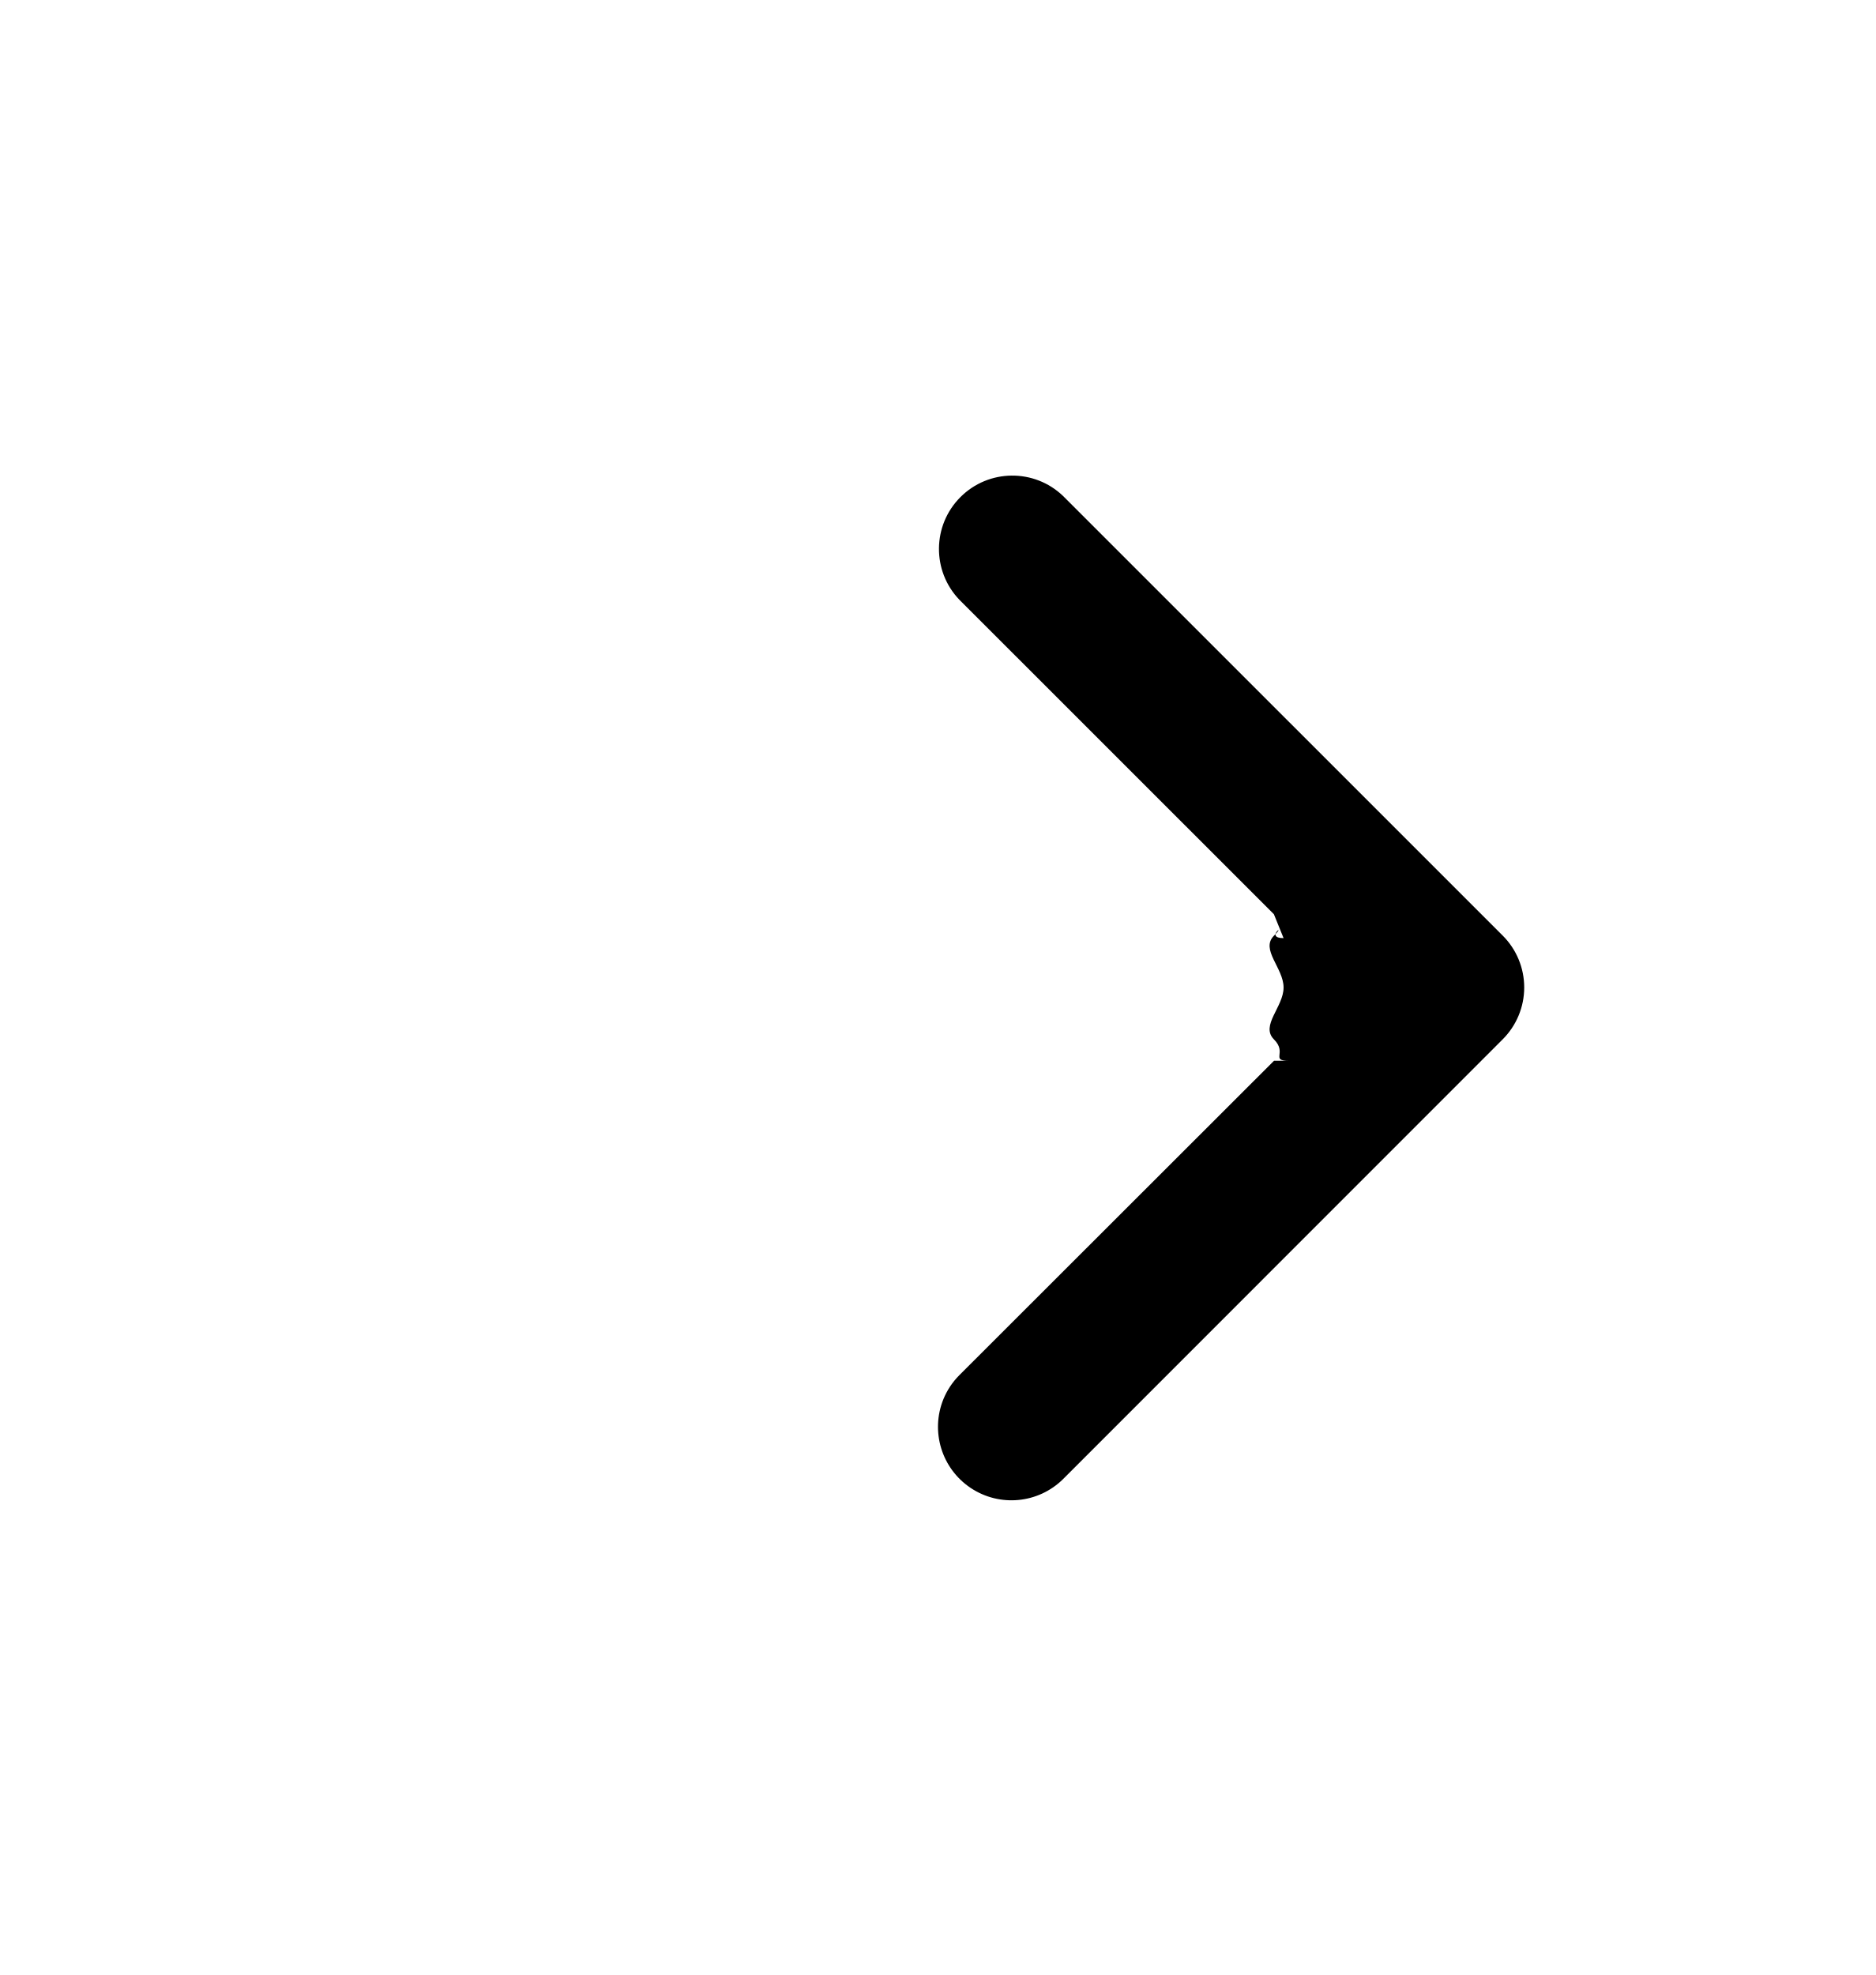
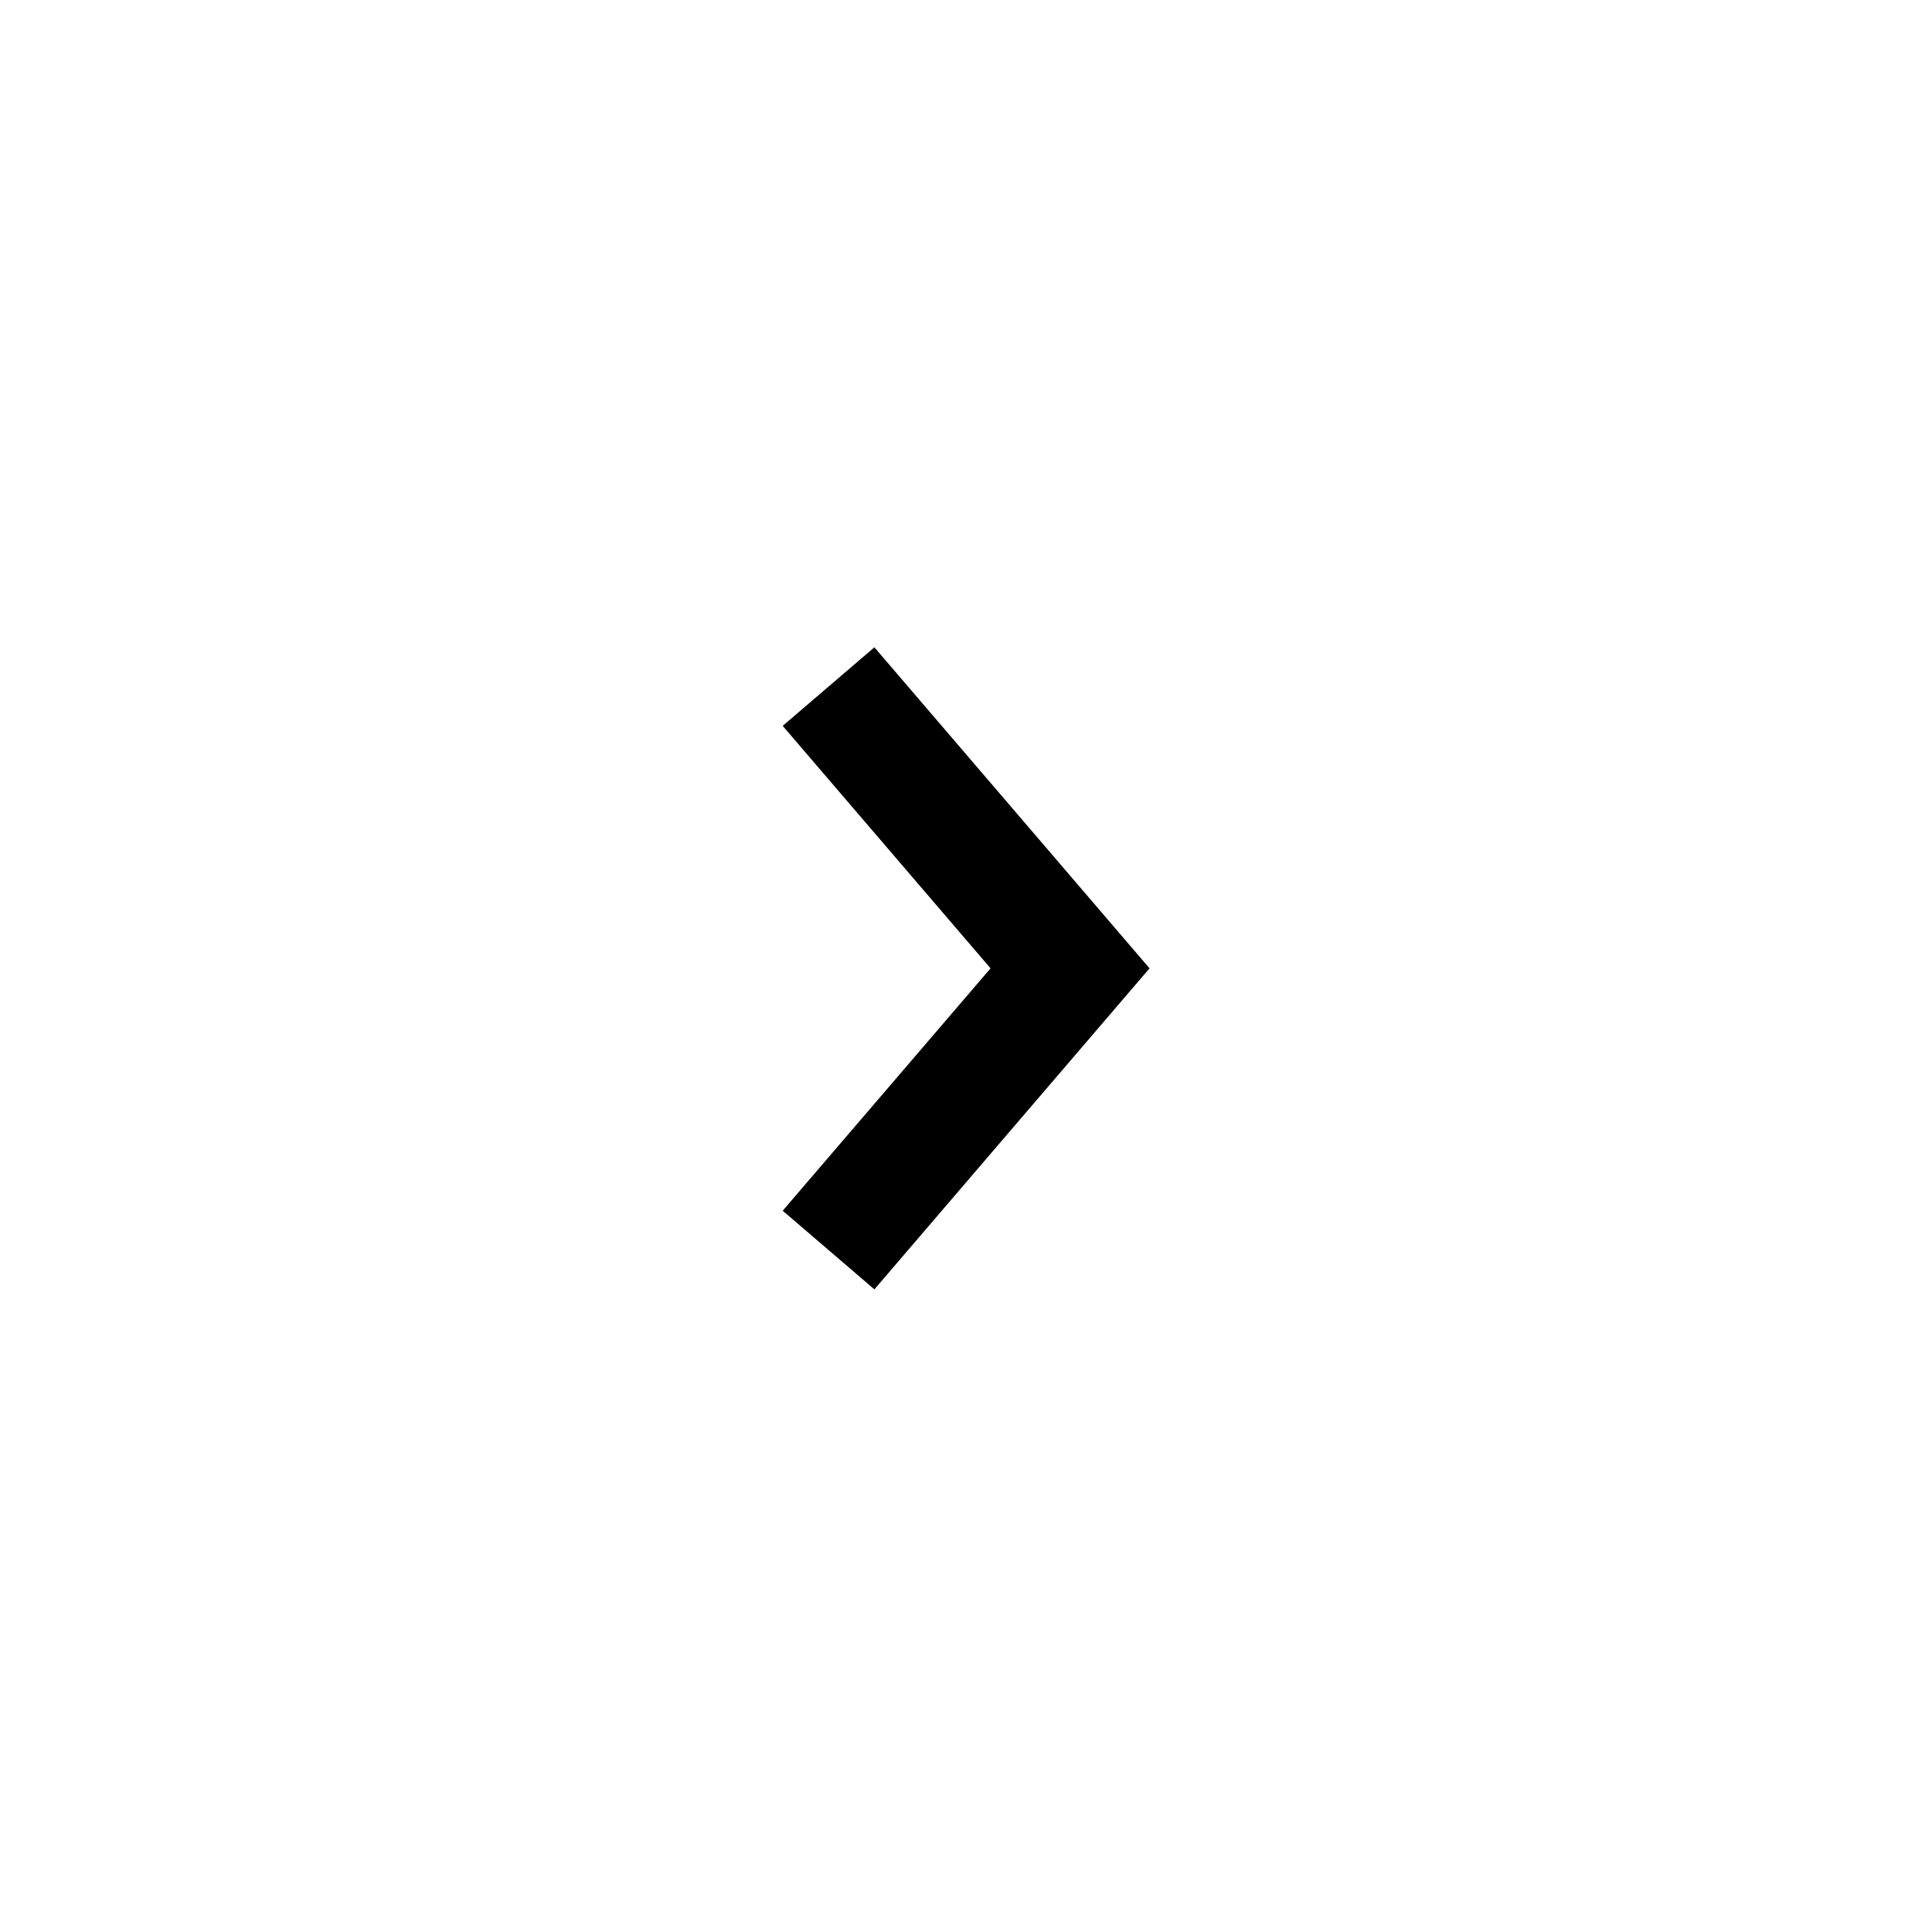
- <svg xmlns="http://www.w3.org/2000/svg" viewBox="0 0 19 20" width="19" height="20" fill="none" aria-hidden="true">
-   <path fill="currentcolor" fill-rule="evenodd" clip-rule="evenodd" d="M13 10c0-.197-.237-.385-.098-.524.14-.14-.099.024.098.024l-.098-.242-3.186-3.185a.743.743 0 0 1 1.05-1.051l4.453 4.452a.742.742 0 0 1 0 1.051l-4.452 4.453a.744.744 0 0 1-1.212-.81.743.743 0 0 1 .16-.241l3.188-3.185h.154c-.197 0-.015-.078-.155-.217-.139-.14.098-.328.098-.525Z" />
+ <svg xmlns="http://www.w3.org/2000/svg" viewBox="0 0 24 24" aria-hidden="true" focusable="false" fill="currentcolor">
+   <path d="M10.862 8.041L14.28 12.029L10.862 16.017L9.723 15.04L12.305 12.029L9.723 9.017L10.862 8.041Z" />
</svg>
